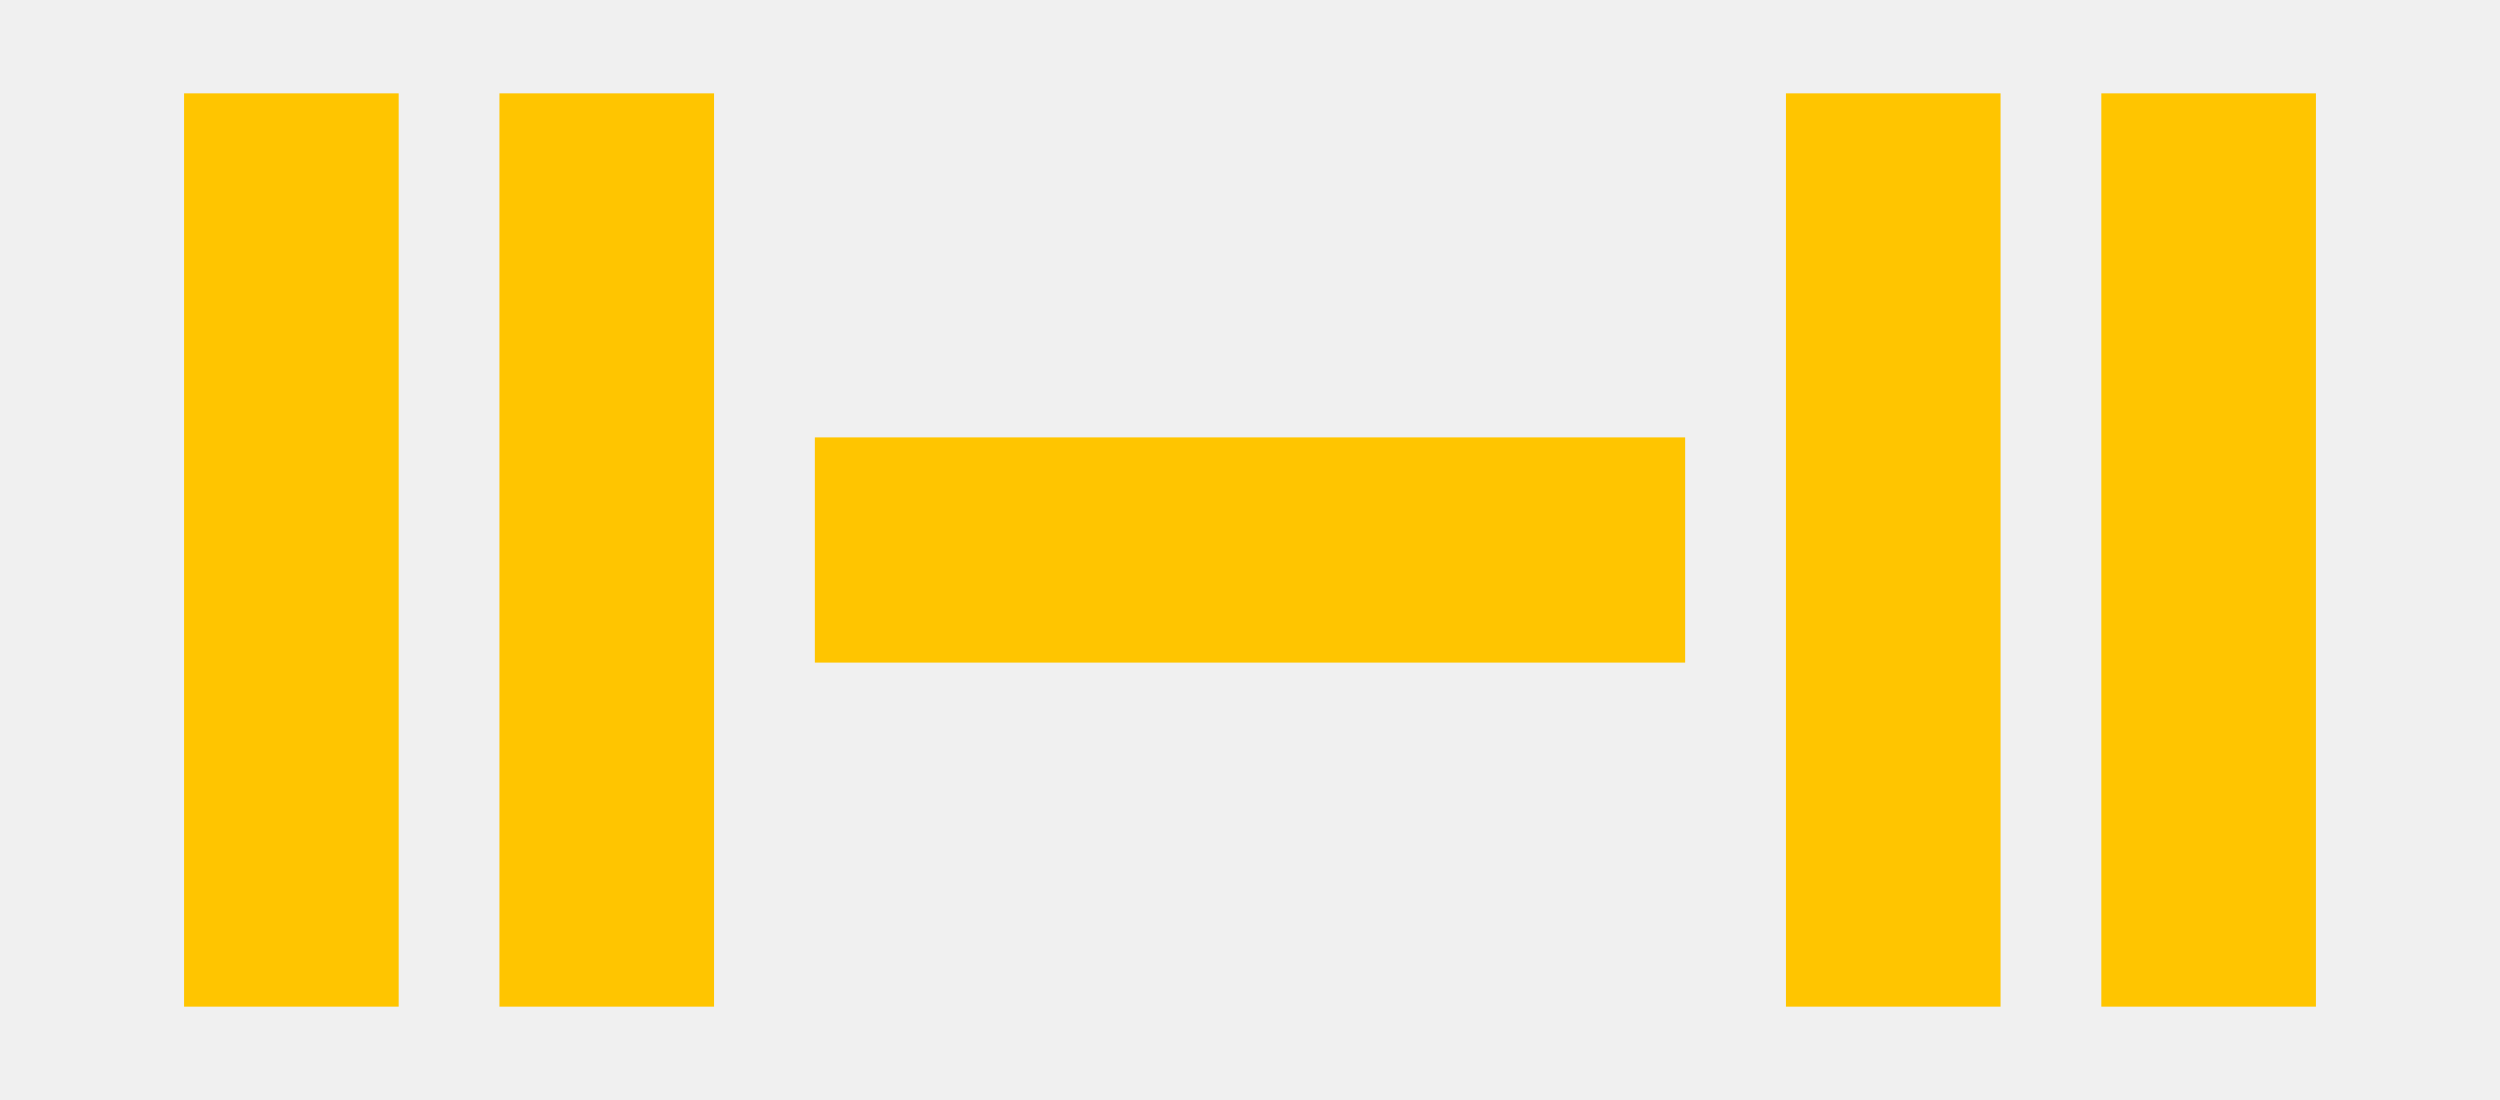
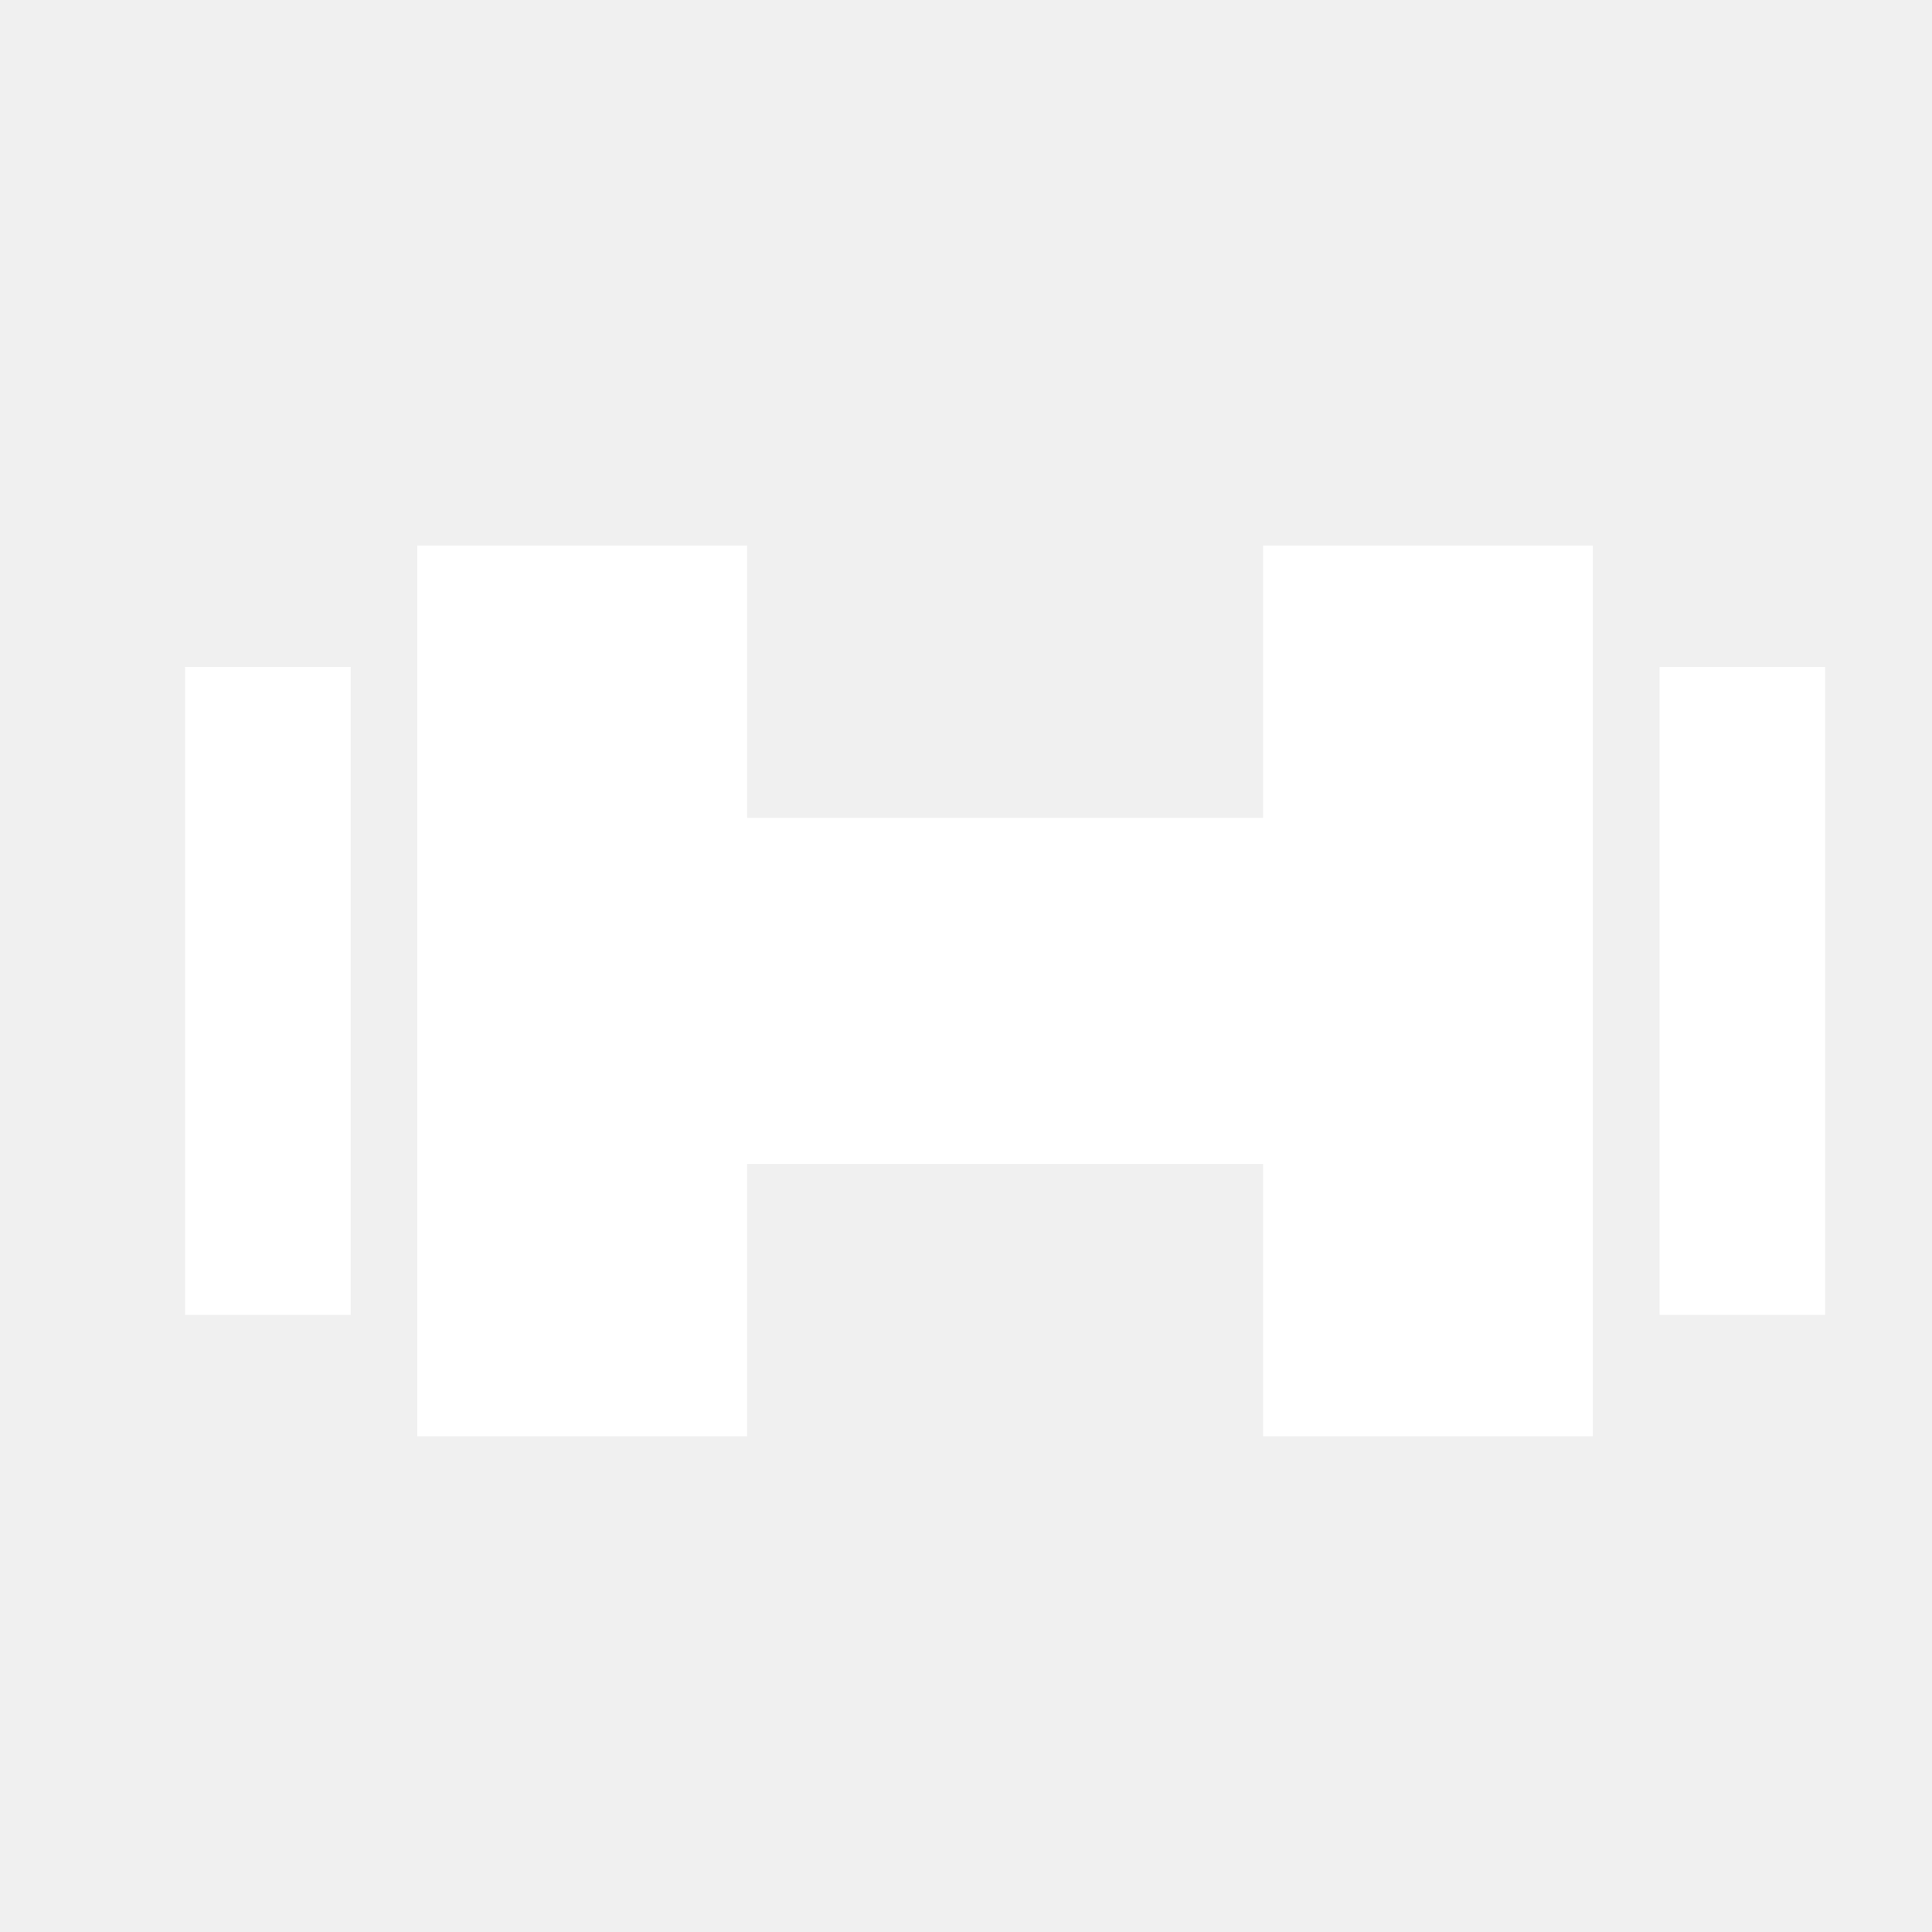
- <svg xmlns="http://www.w3.org/2000/svg" width="100" height="44" viewBox="0 0 100 44" fill="none">
-   <g id="icon">
-     <path id="Union" fill-rule="evenodd" clip-rule="evenodd" d="M19.978 40.266H28.562V3.734H19.978V40.266ZM84.053 40.266H92.637V3.734H84.053V40.266ZM15.947 40.266H7.363V3.734H15.947V40.266ZM71.438 40.266H80.022V3.734H71.438V40.266ZM67.406 17.496V26.504L32.594 26.504V17.496H67.406Z" fill="#FFC500" />
-   </g>
+ <svg xmlns="http://www.w3.org/2000/svg" width="24" height="24" viewBox="0 0 24 24" fill="none">
+   <path d="M5.184 17.842H9.281V14.459H15.69V17.842H19.787V6.777H15.69V10.16H9.281V6.777H5.184V17.842Z" fill="white" />
+   <path d="M22.672 16.334H20.616V8.285H22.672V16.334Z" fill="white" />
+   <path d="M2.299 16.334H4.356V8.285H2.299V16.334Z" fill="white" />
</svg>
